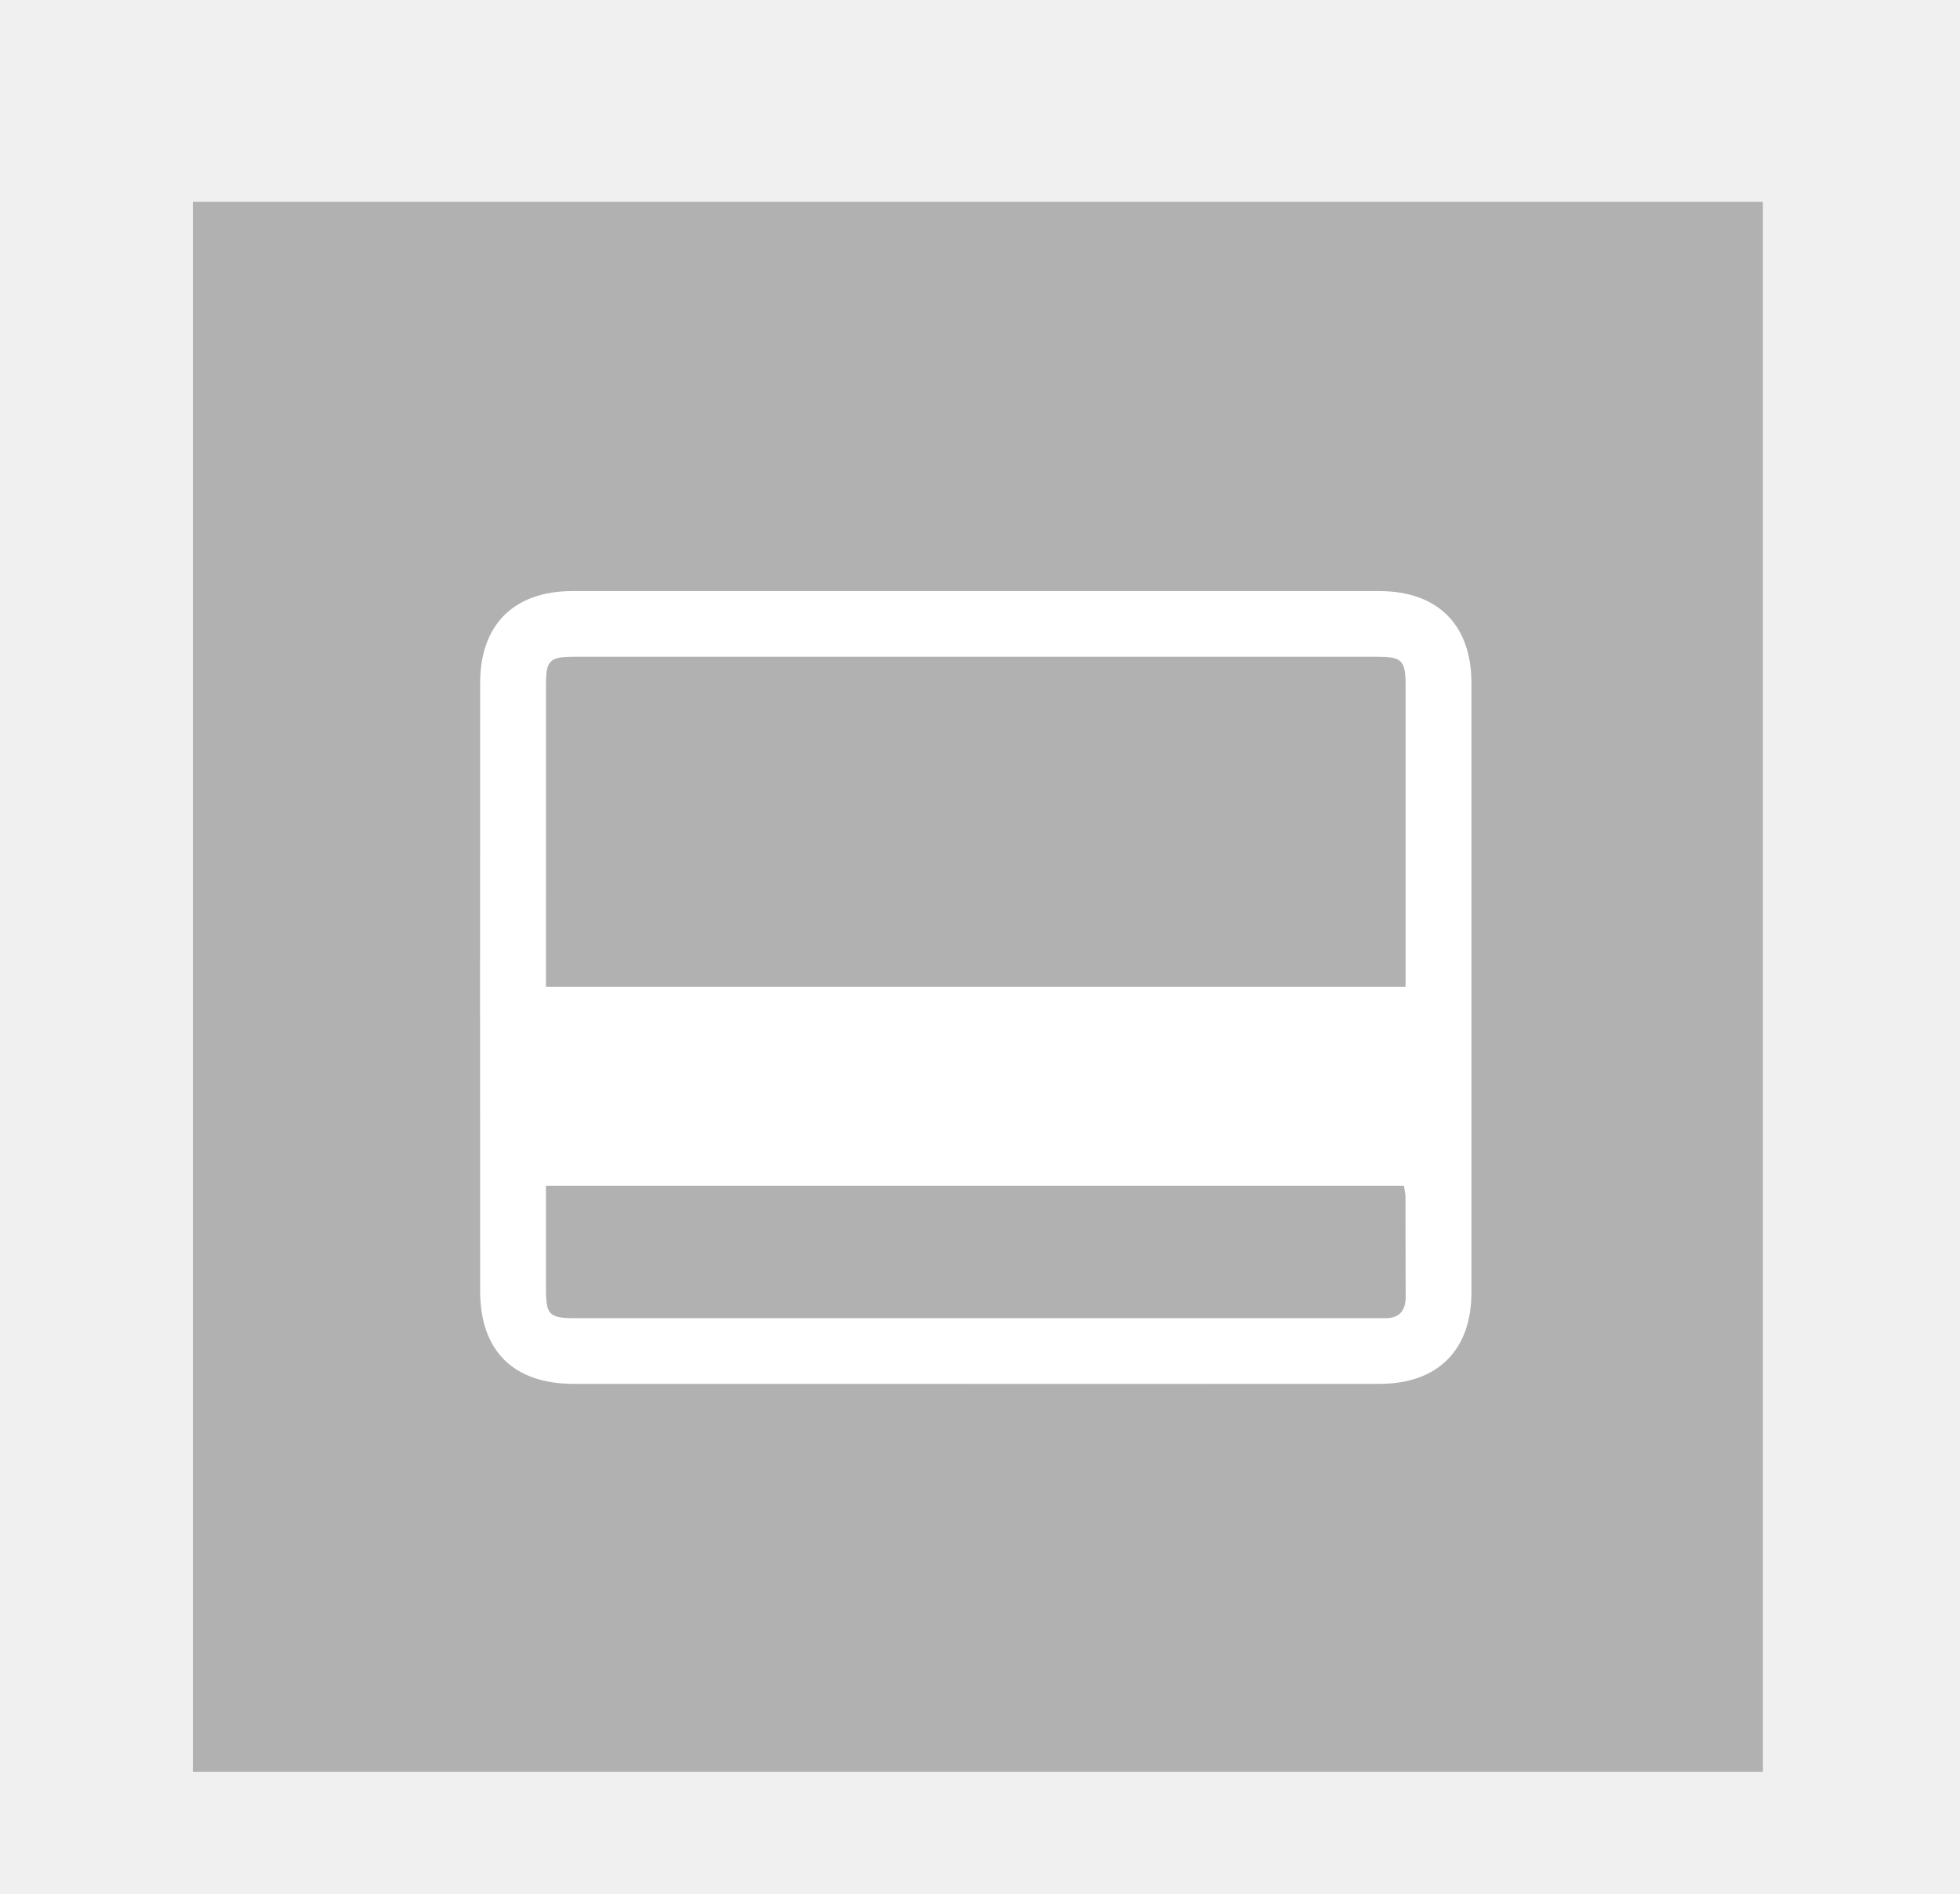
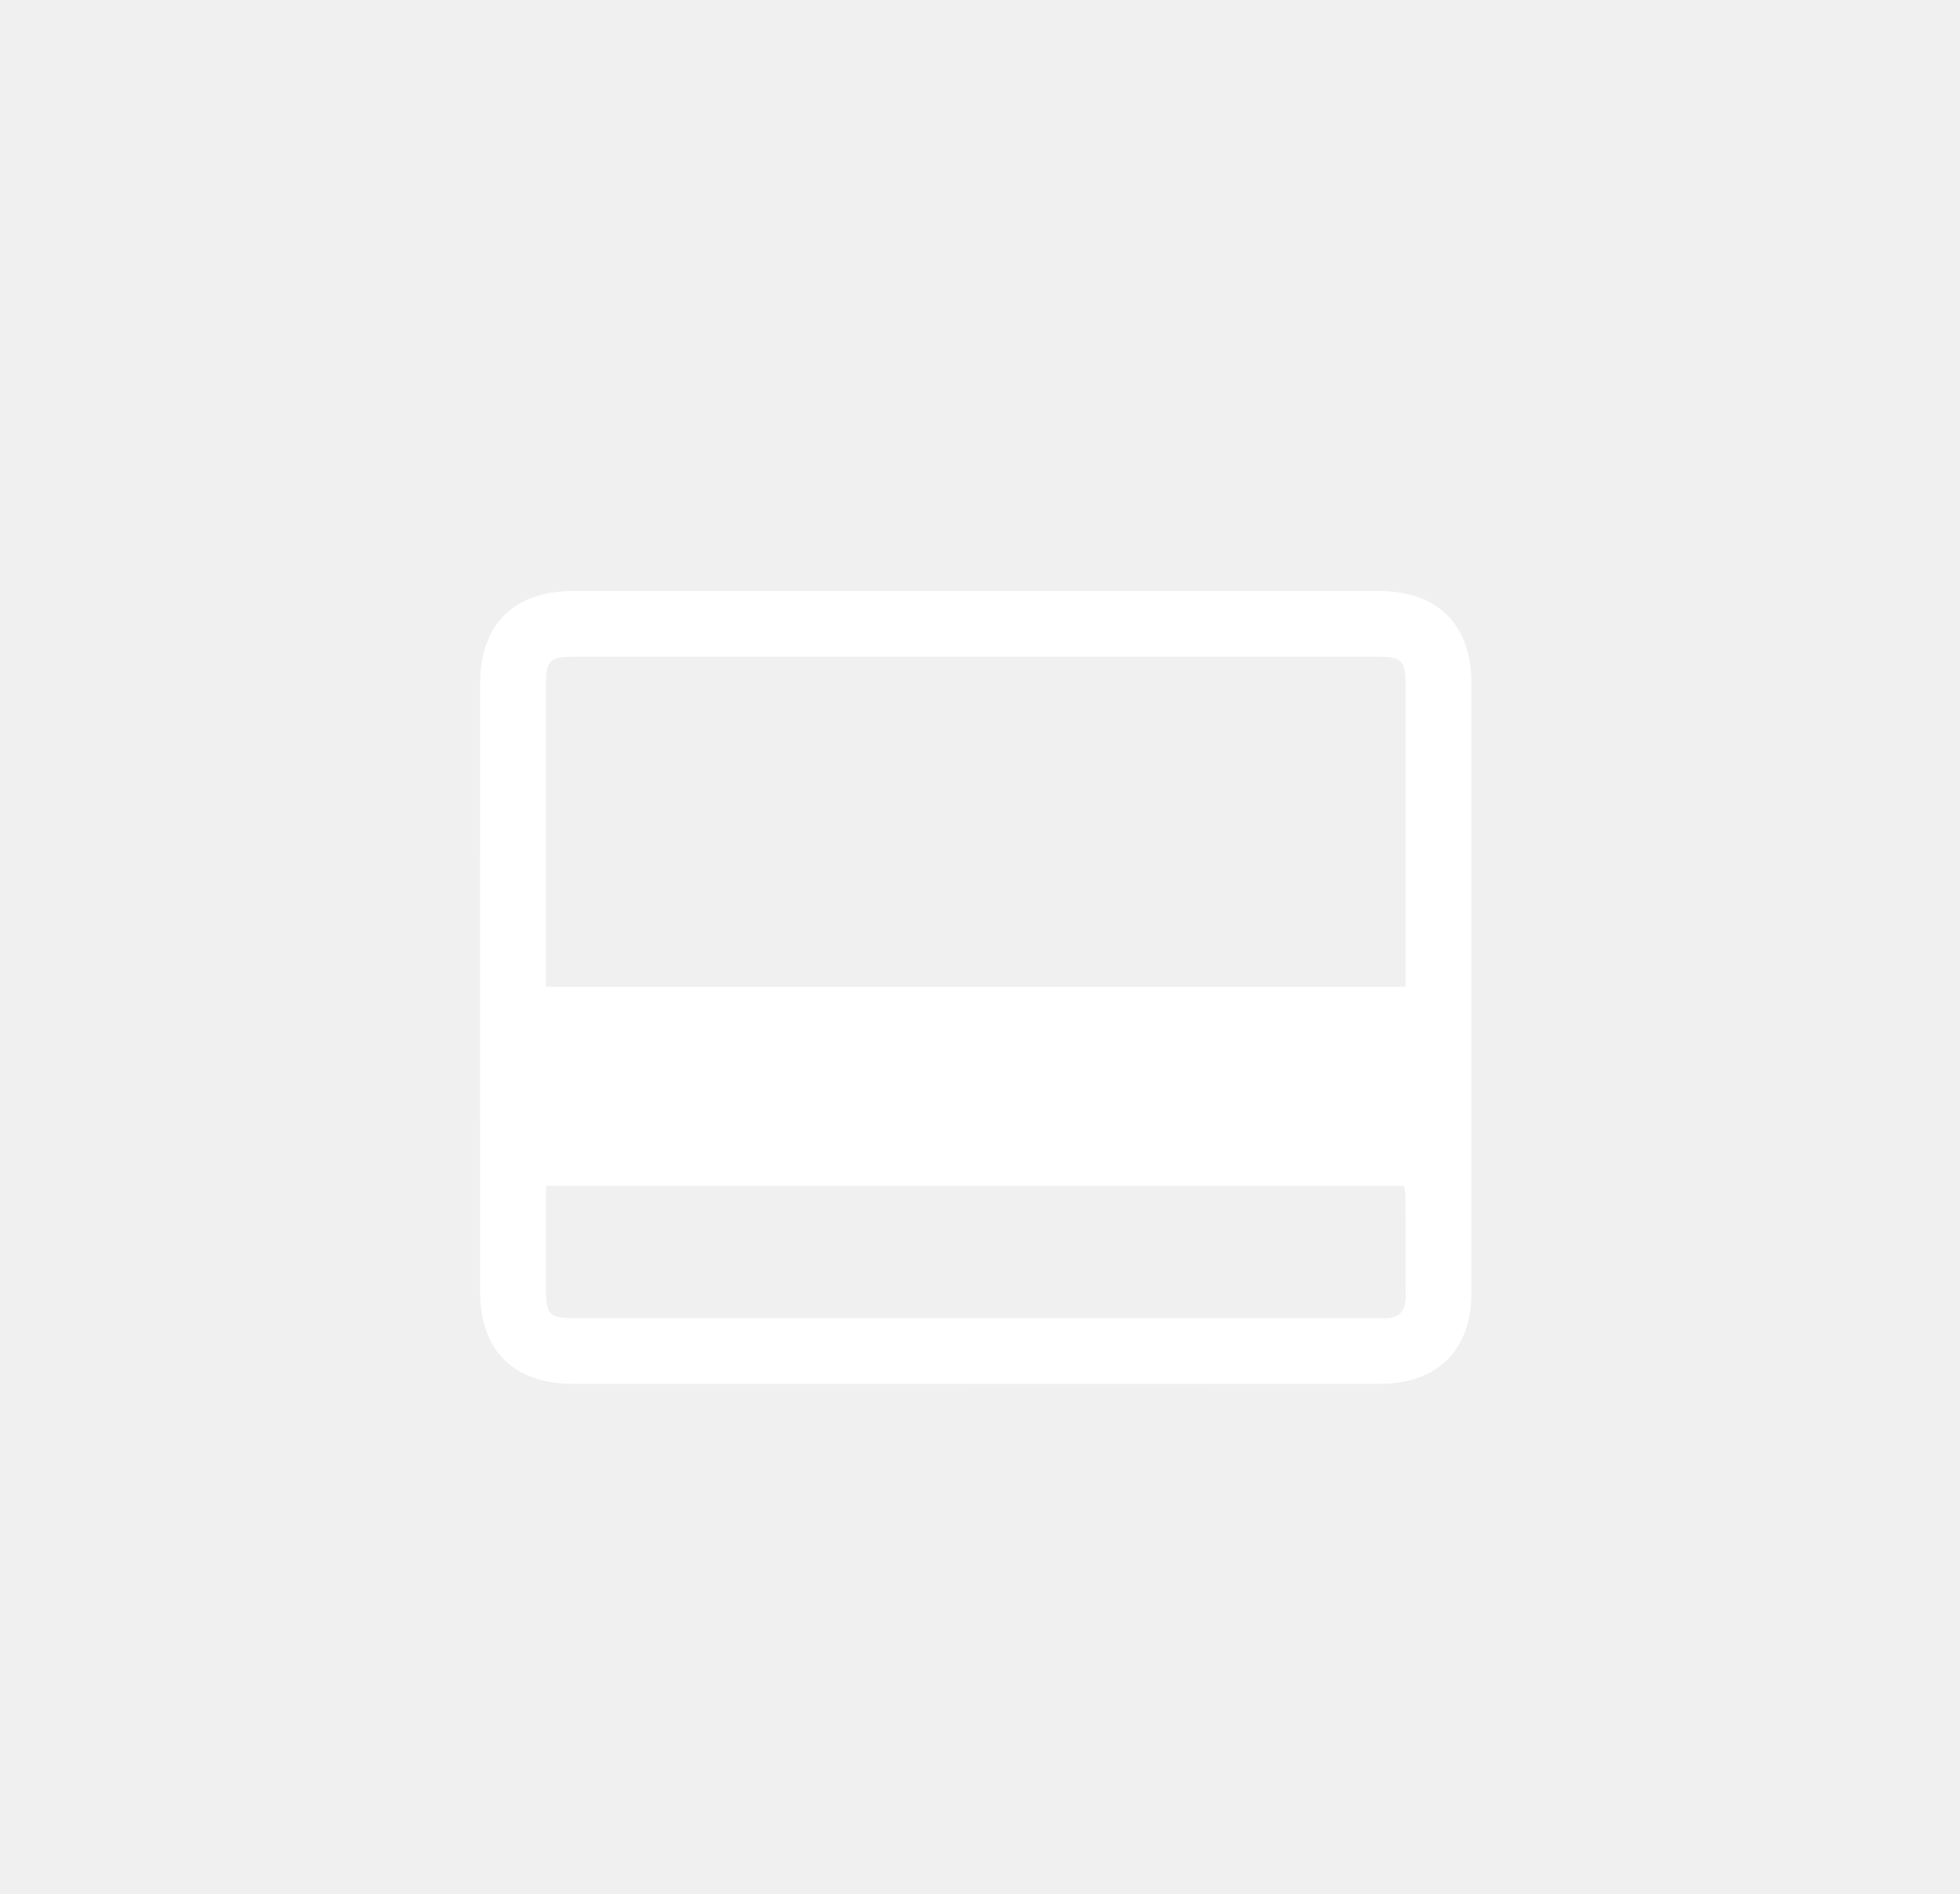
<svg xmlns="http://www.w3.org/2000/svg" version="1.1" id="Calque_1" x="0px" y="0px" width="116.449px" height="112.494px" viewBox="0 0 116.449 112.494" enable-background="new 0 0 116.449 112.494" xml:space="preserve">
-   <rect x="11.458" y="11.995" fill-rule="evenodd" clip-rule="evenodd" fill="#B1B1B1" width="93.281" height="93.28" />
  <g>
    <g>
      <path fill="#FFFFFF" d="M81.925,35.119c-15.969-0.003-31.938-0.003-47.906,0c-3.486,0.001-5.492,1.997-5.493,5.468    c-0.005,12.04-0.005,24.084,0,36.126c0,3.544,1.985,5.511,5.545,5.512c7.952,0.004,15.904,0.002,23.855,0.002    c8.017,0,16.034,0.003,24.051-0.003c3.434-0.002,5.442-2.001,5.444-5.415c0.004-12.075,0.004-24.15,0-36.225    C87.421,37.114,85.413,35.119,81.925,35.119z M32.436,57.733c0-5.695,0-11.389,0.002-17.084c0-1.408,0.226-1.627,1.667-1.627    c15.905-0.002,31.81-0.002,47.714,0c1.481,0,1.691,0.211,1.691,1.705c0.002,5.628,0,11.256,0,16.886c0,0.319,0,0.64,0,1.021    c-17.093,0-34.034,0-51.074,0C32.436,58.303,32.436,58.018,32.436,57.733z M82.221,78.323c-0.165-0.006-0.327,0-0.492,0    c-15.837,0-31.674,0-47.512,0c-1.61,0-1.779-0.174-1.781-1.811c0-1.986,0-3.975,0-6.05c17.082,0,33.996,0,50.974,0    c0.033,0.226,0.095,0.44,0.096,0.655c0.008,1.962-0.007,3.926,0.011,5.89C83.523,77.907,83.128,78.351,82.221,78.323z" />
    </g>
  </g>
</svg>
